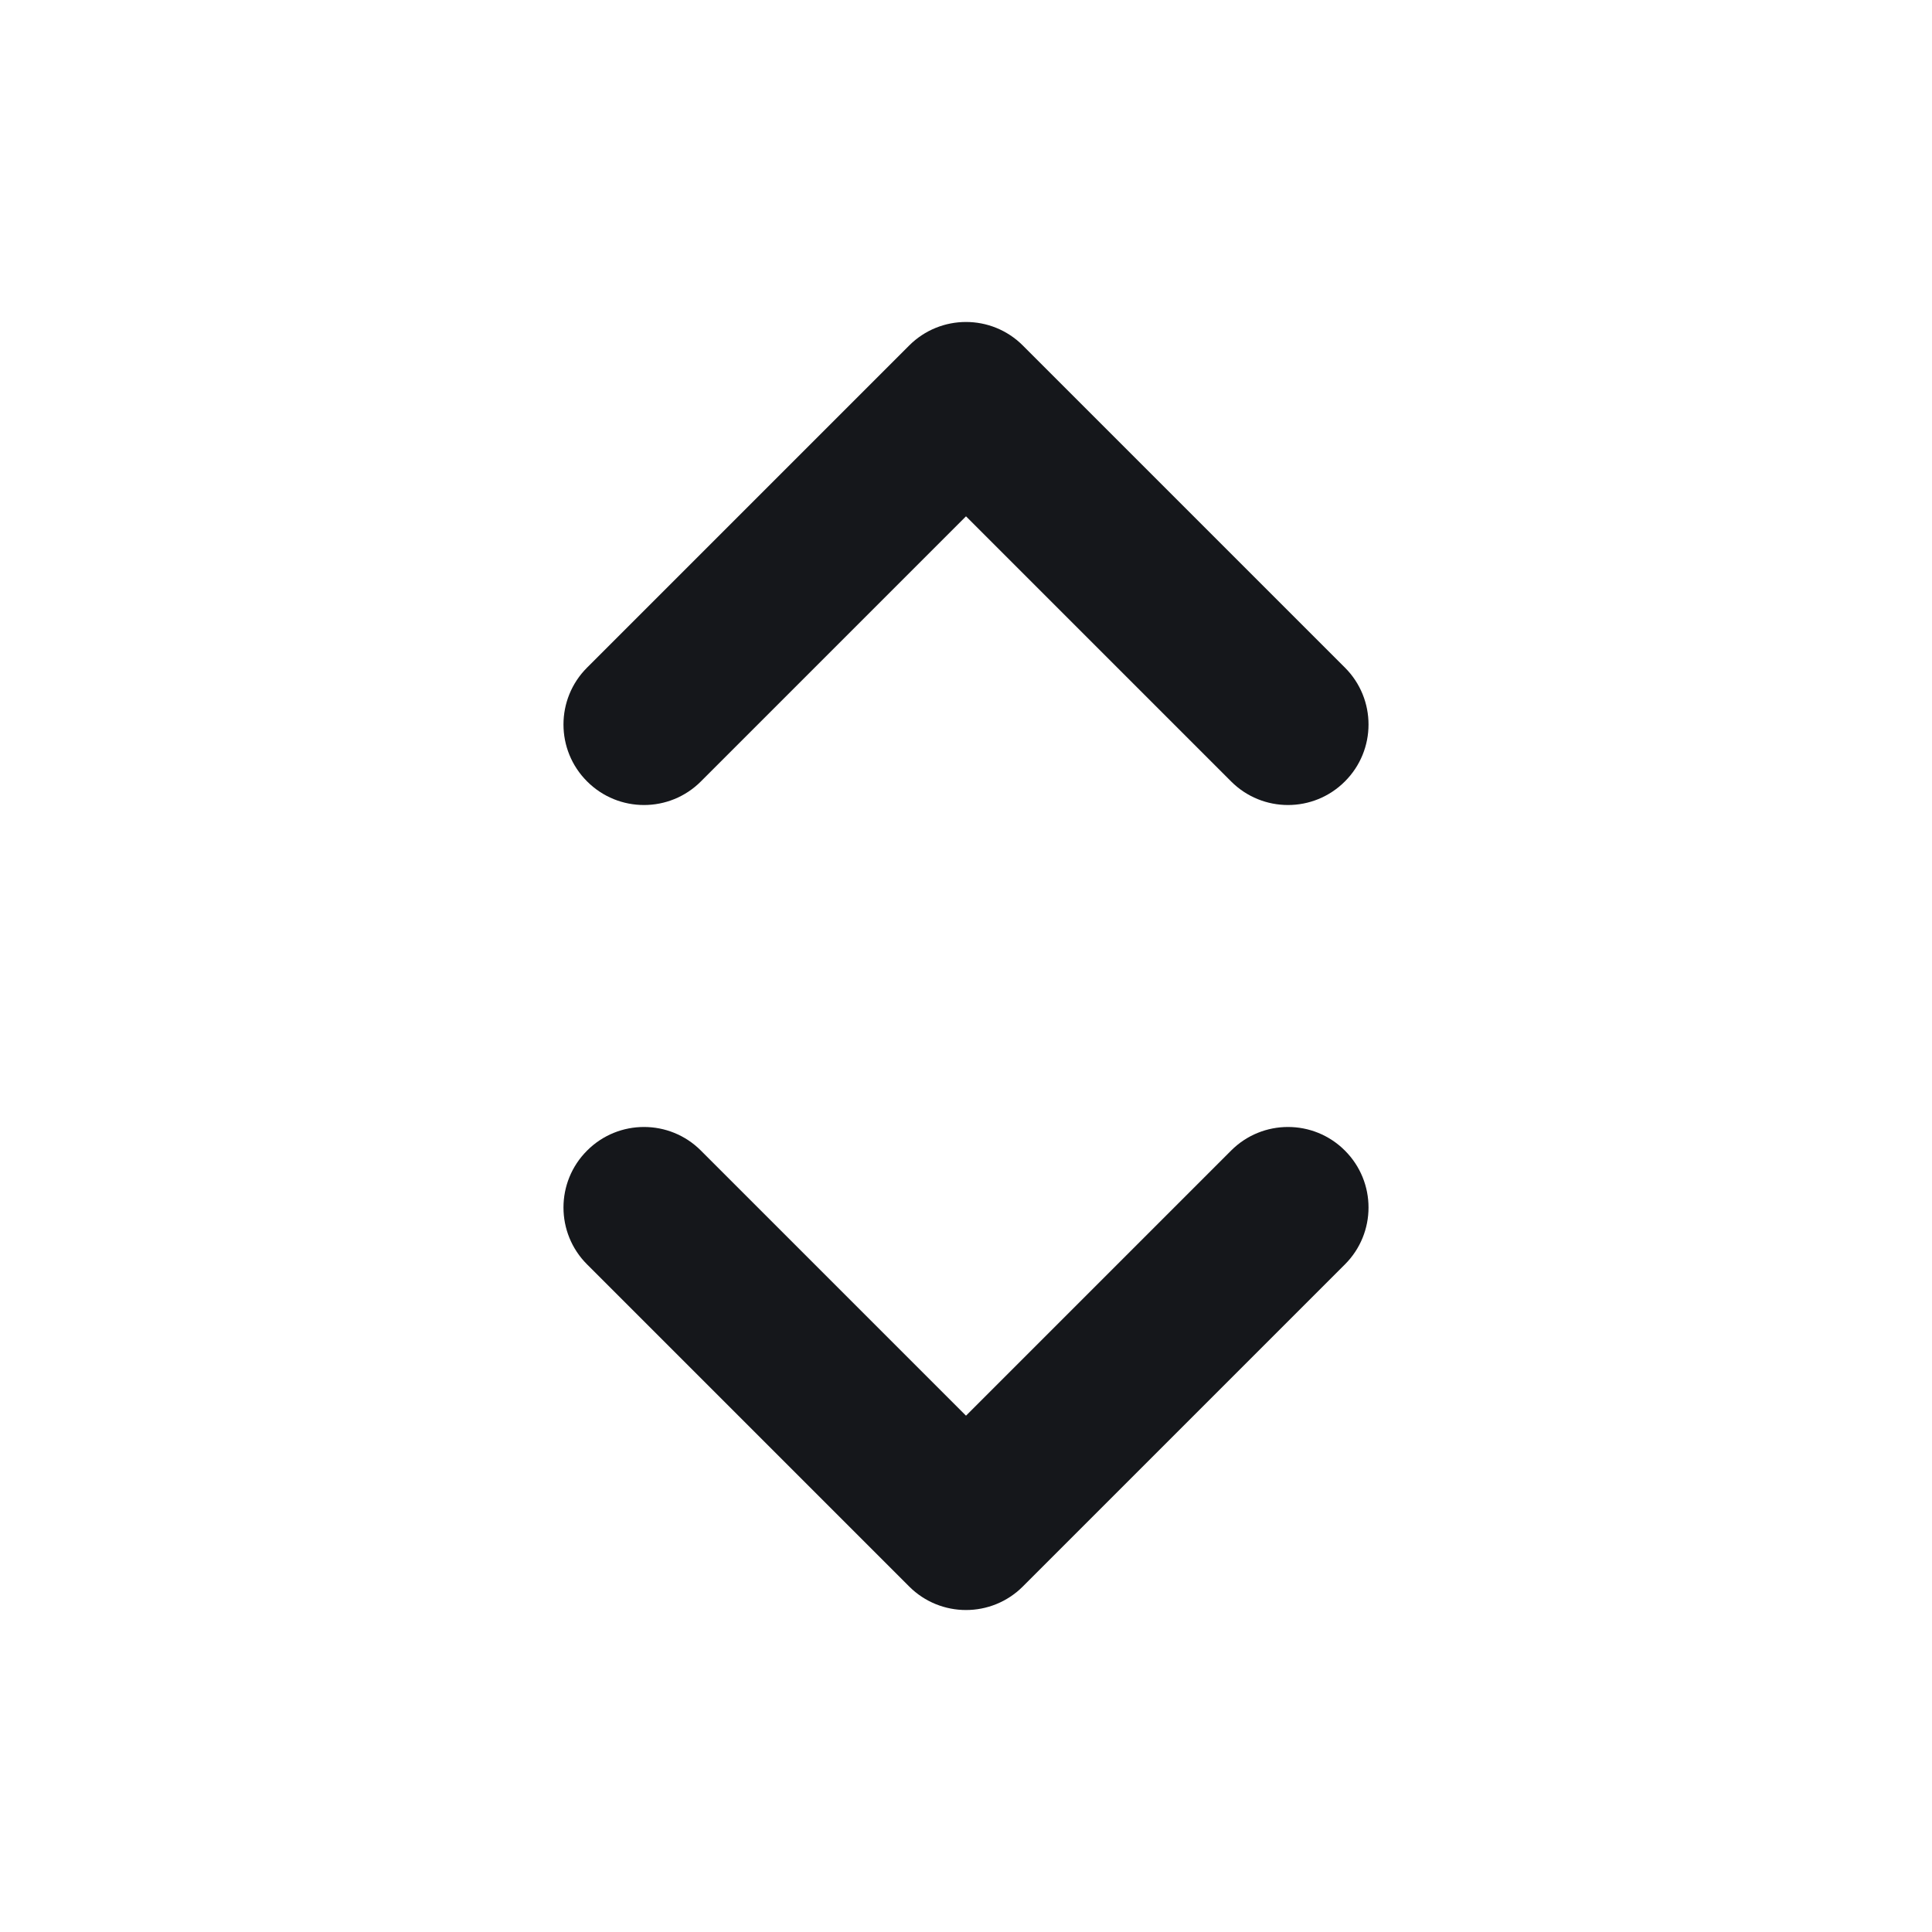
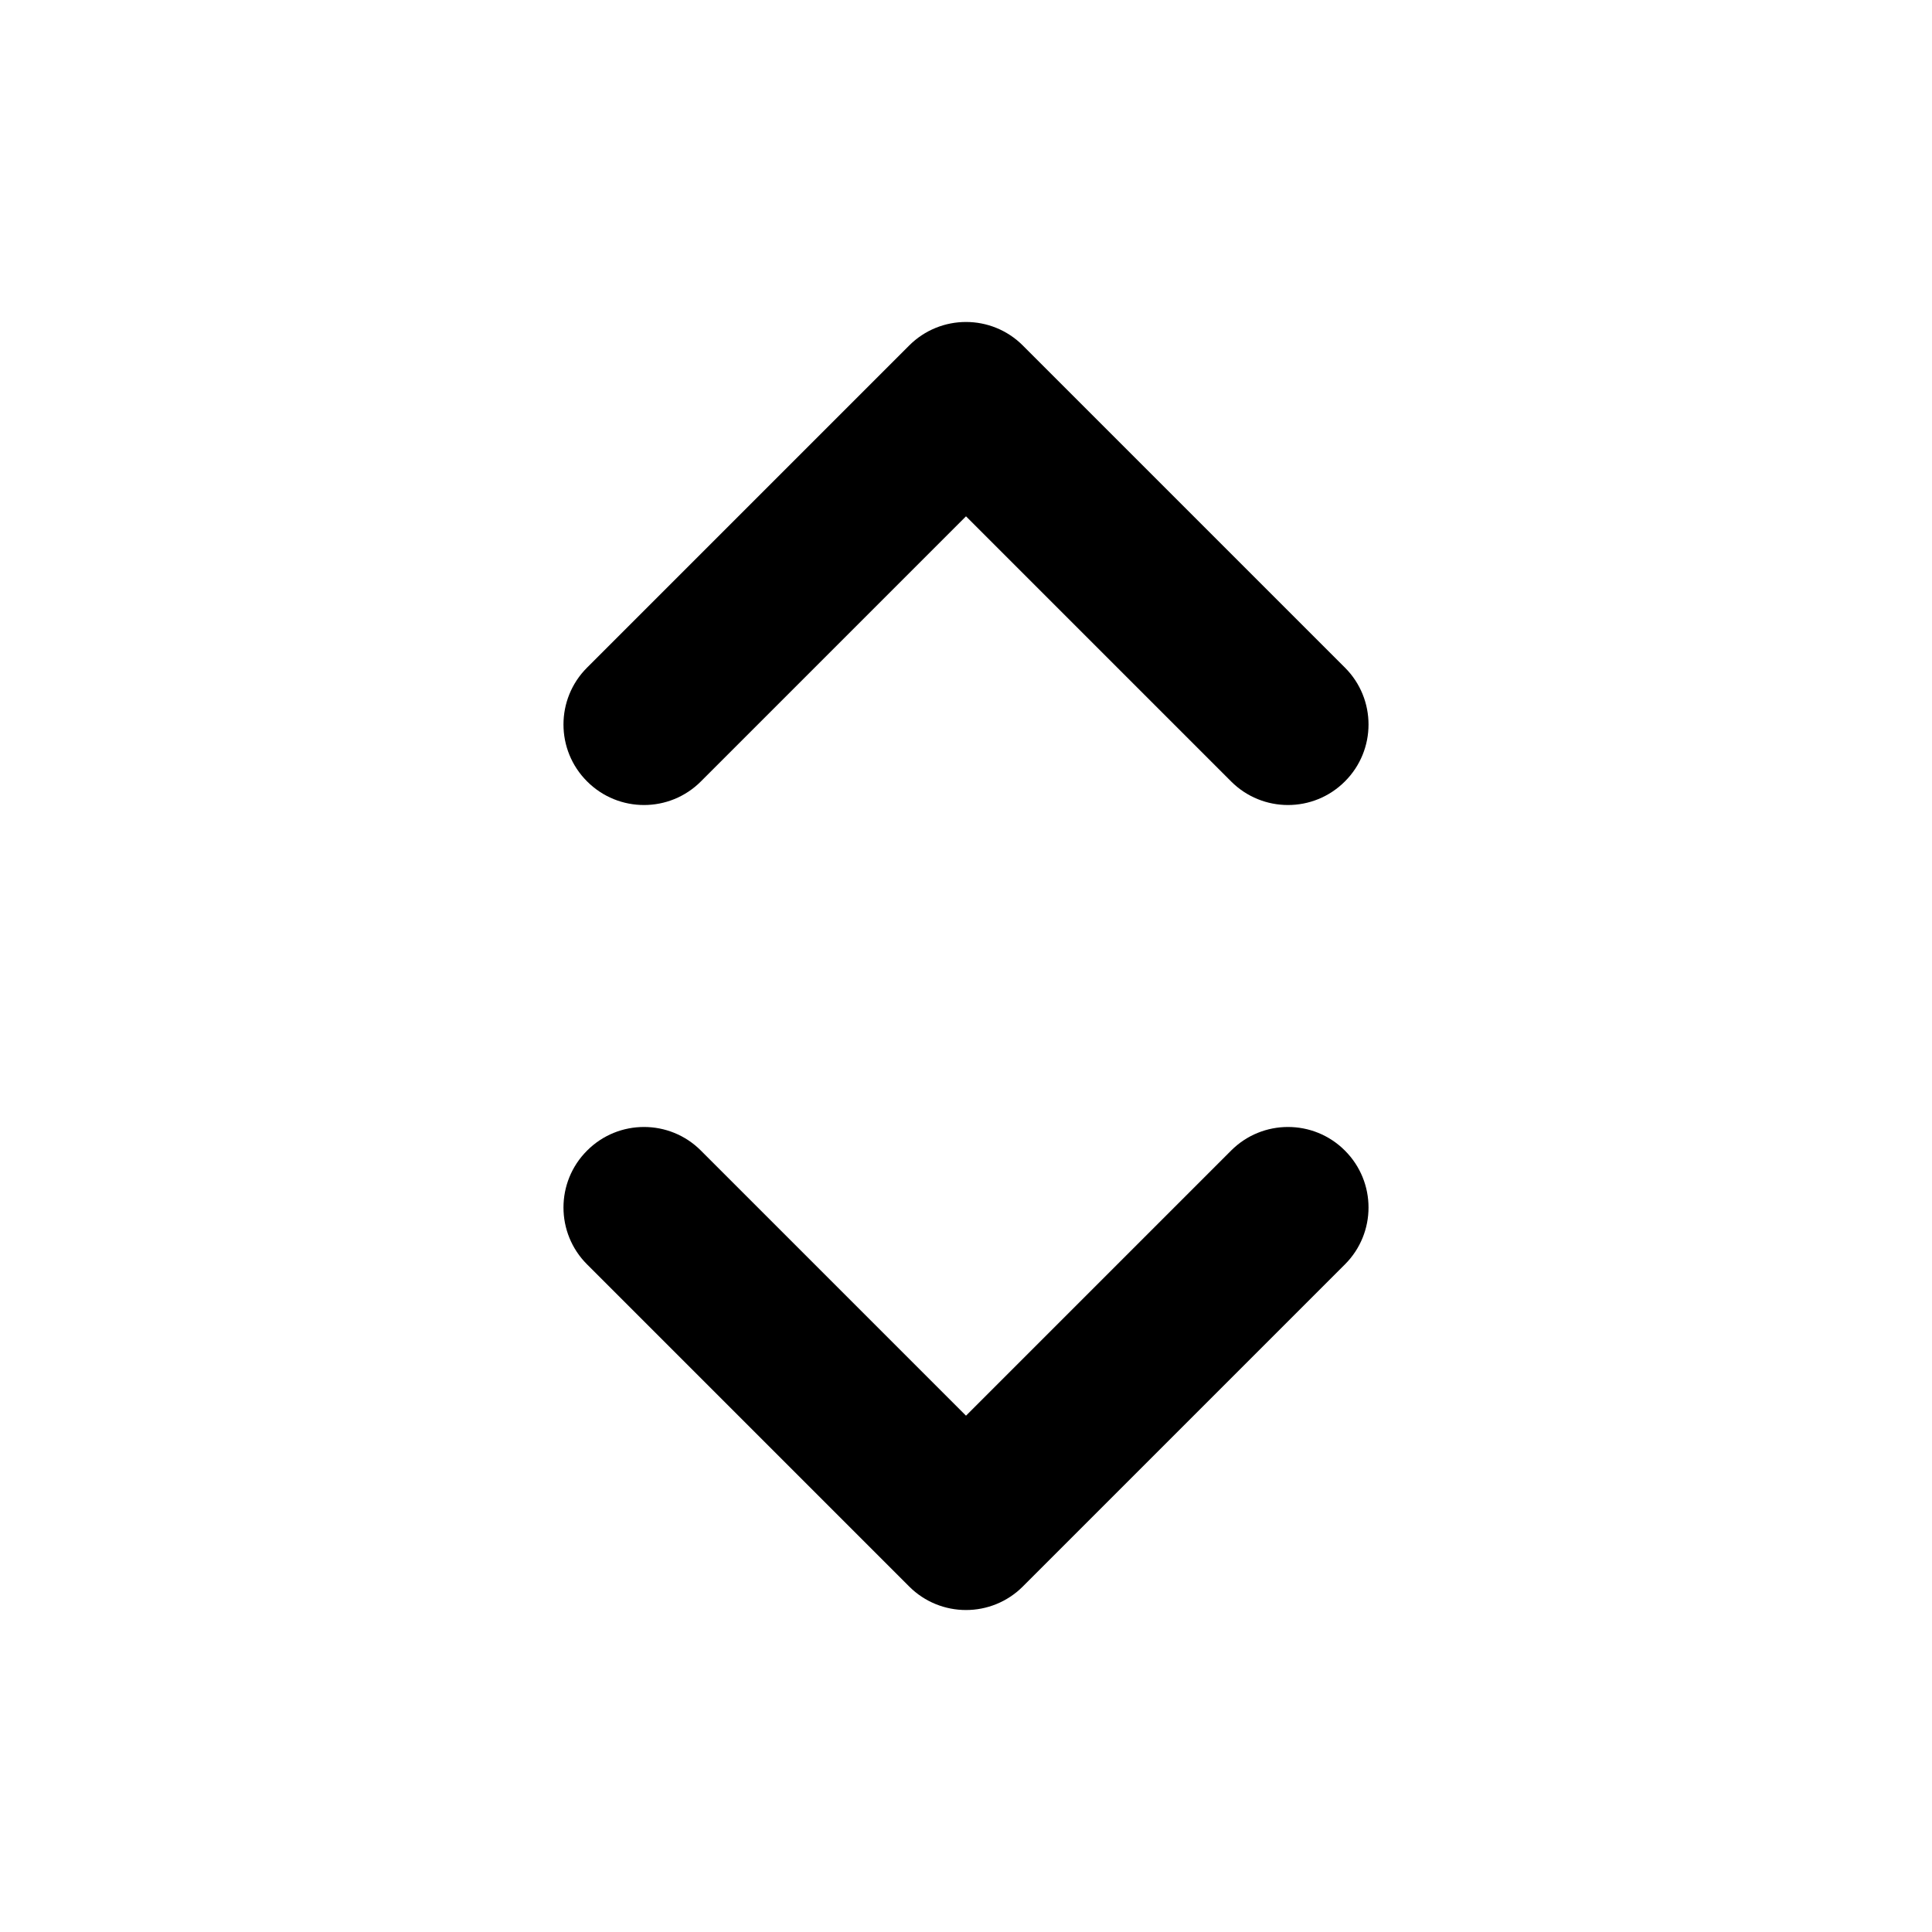
- <svg xmlns="http://www.w3.org/2000/svg" width="24" height="24" viewBox="0 0 24 24" fill="none">
-   <path fill-rule="evenodd" clip-rule="evenodd" d="M7.293 14.293C7.683 13.902 8.317 13.902 8.707 14.293L12 17.586L15.293 14.293C15.683 13.902 16.317 13.902 16.707 14.293C17.098 14.683 17.098 15.317 16.707 15.707L12.707 19.707C12.317 20.098 11.683 20.098 11.293 19.707L7.293 15.707C6.902 15.317 6.902 14.683 7.293 14.293Z" fill="#15171B" />
-   <path fill-rule="evenodd" clip-rule="evenodd" d="M11.293 4.293C11.683 3.902 12.317 3.902 12.707 4.293L16.707 8.293C17.098 8.683 17.098 9.317 16.707 9.707C16.317 10.098 15.683 10.098 15.293 9.707L12 6.414L8.707 9.707C8.317 10.098 7.683 10.098 7.293 9.707C6.902 9.317 6.902 8.683 7.293 8.293L11.293 4.293Z" fill="#15171B" />
+ <svg xmlns="http://www.w3.org/2000/svg" width="24" height="24" viewBox="0 0 24 24">
+   <path d="M7.293 14.293C7.683 13.902 8.317 13.902 8.707 14.293L12 17.586L15.293 14.293C15.683 13.902 16.317 13.902 16.707 14.293C17.098 14.683 17.098 15.317 16.707 15.707L12.707 19.707C12.317 20.098 11.683 20.098 11.293 19.707L7.293 15.707C6.902 15.317 6.902 14.683 7.293 14.293Z" />
+   <path d="M11.293 4.293C11.683 3.902 12.317 3.902 12.707 4.293L16.707 8.293C17.098 8.683 17.098 9.317 16.707 9.707C16.317 10.098 15.683 10.098 15.293 9.707L12 6.414L8.707 9.707C8.317 10.098 7.683 10.098 7.293 9.707C6.902 9.317 6.902 8.683 7.293 8.293L11.293 4.293Z" />
</svg>
